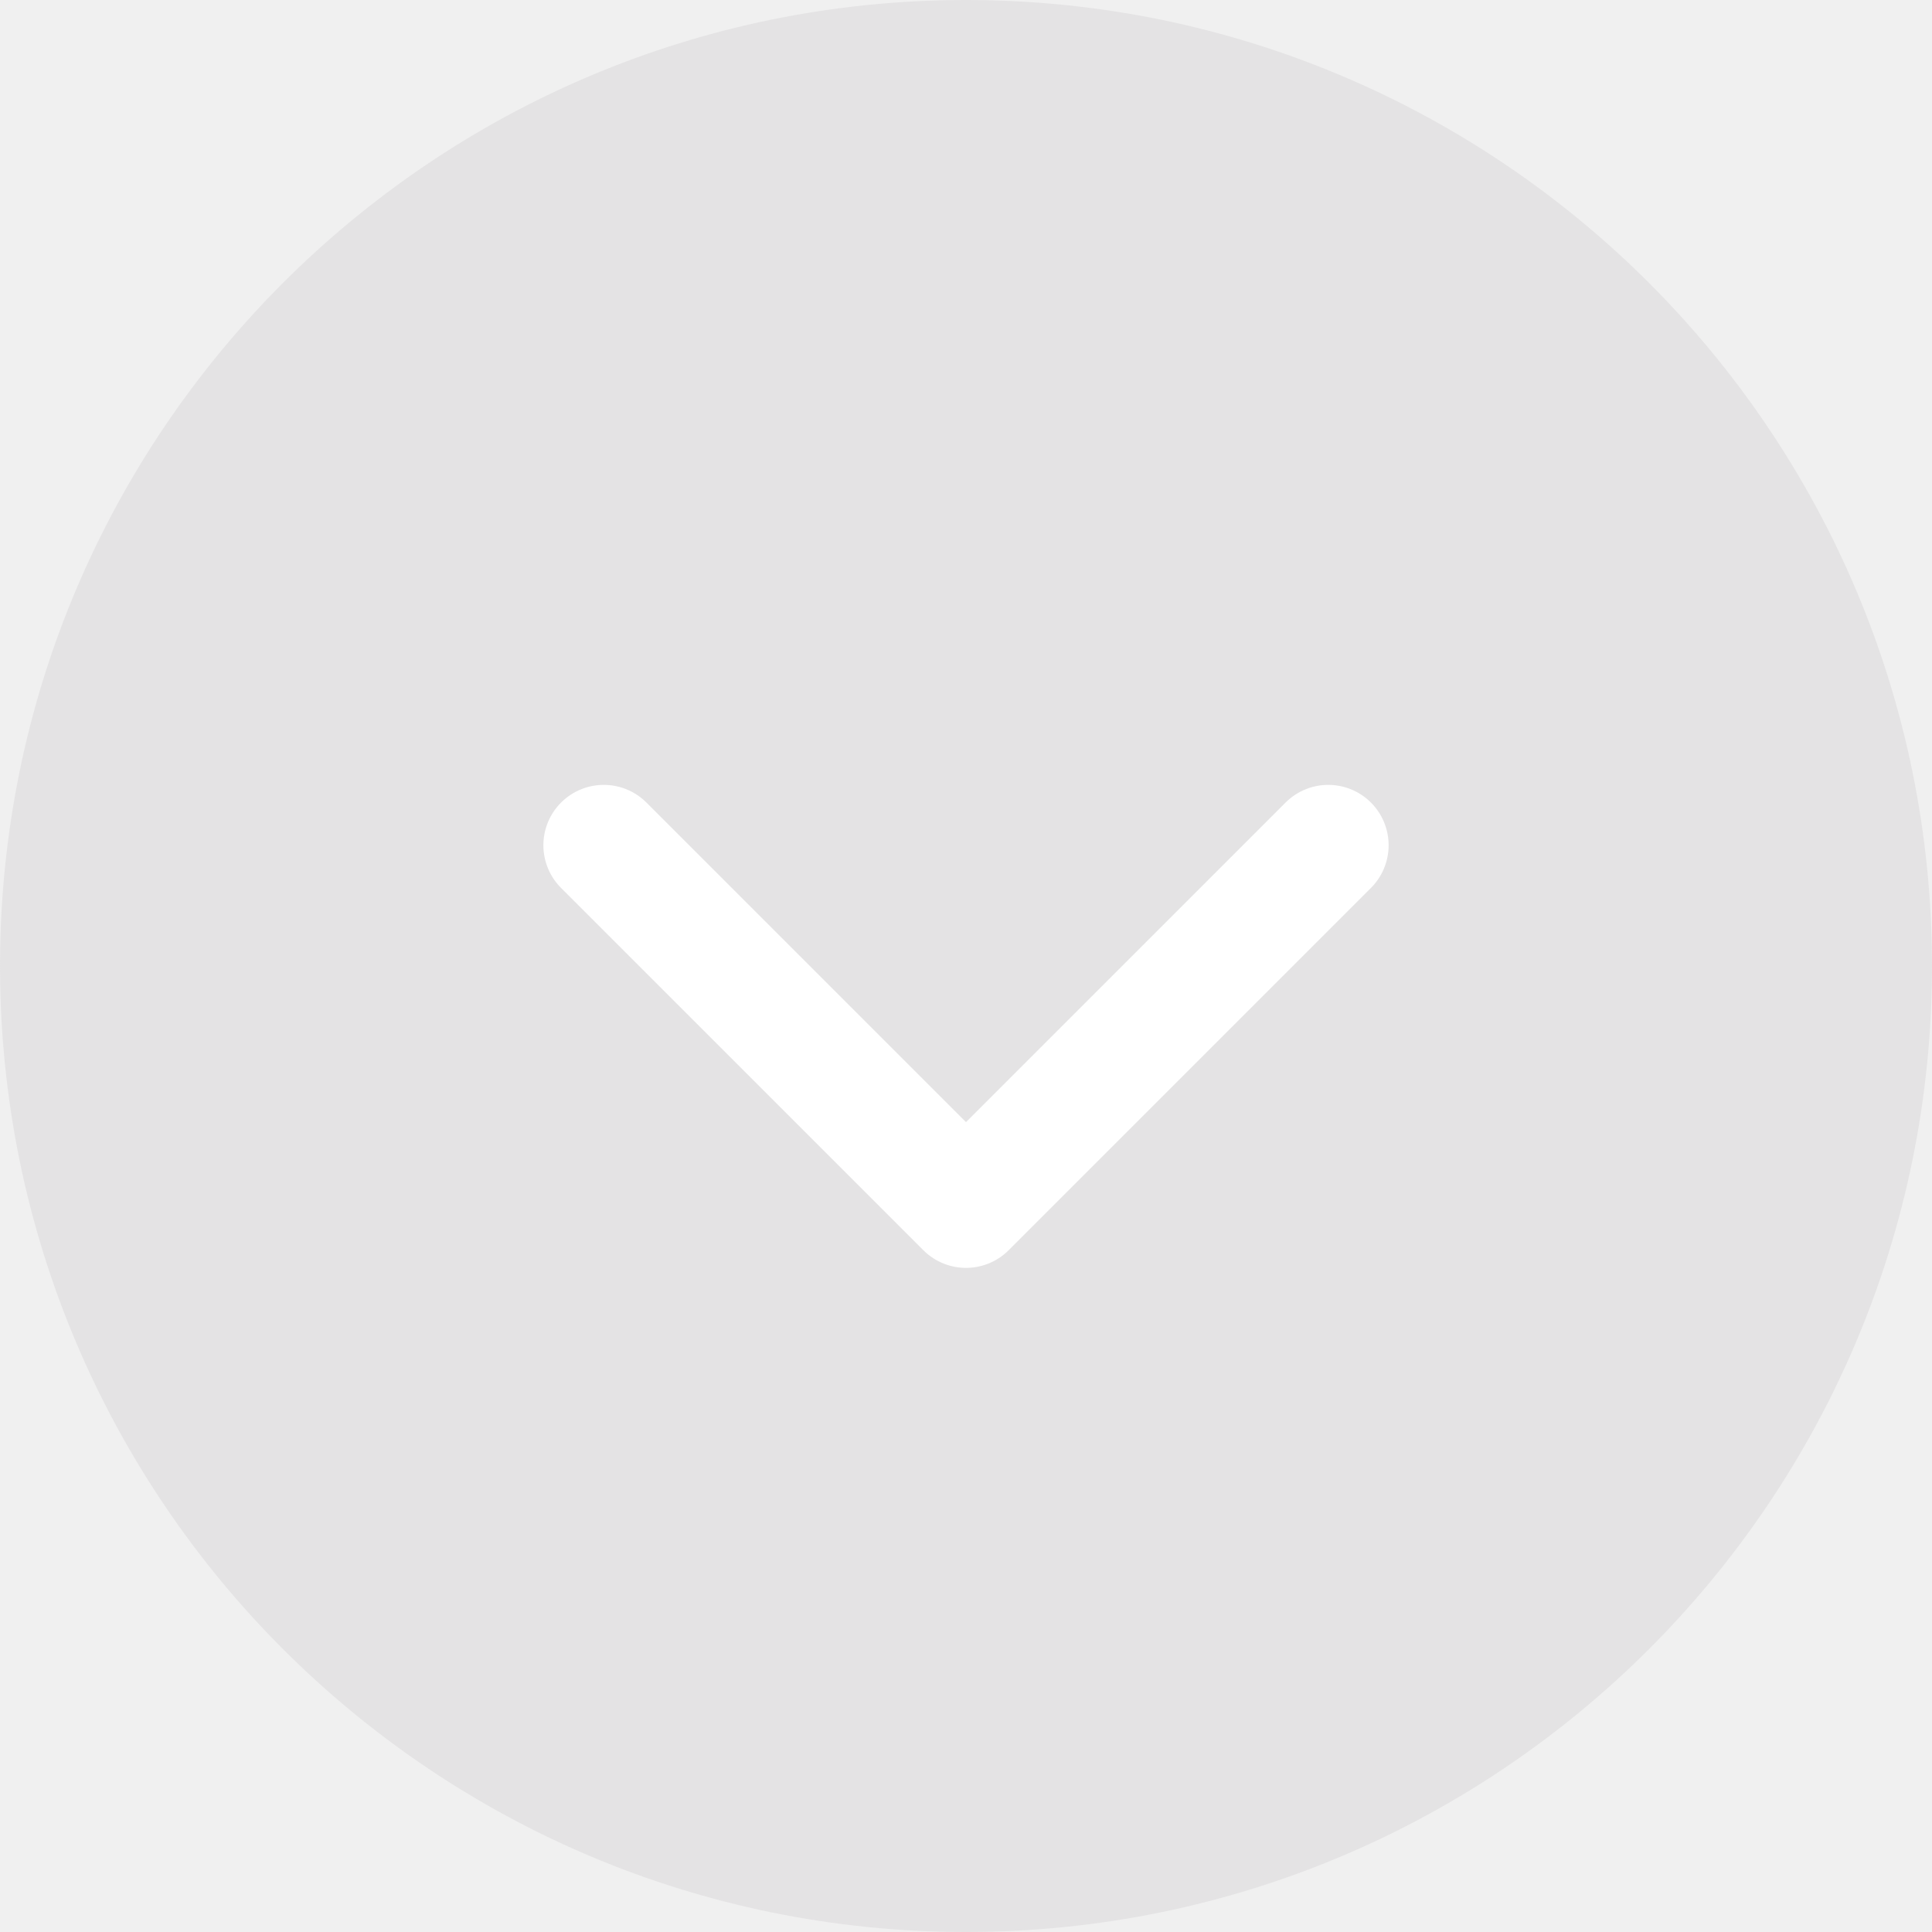
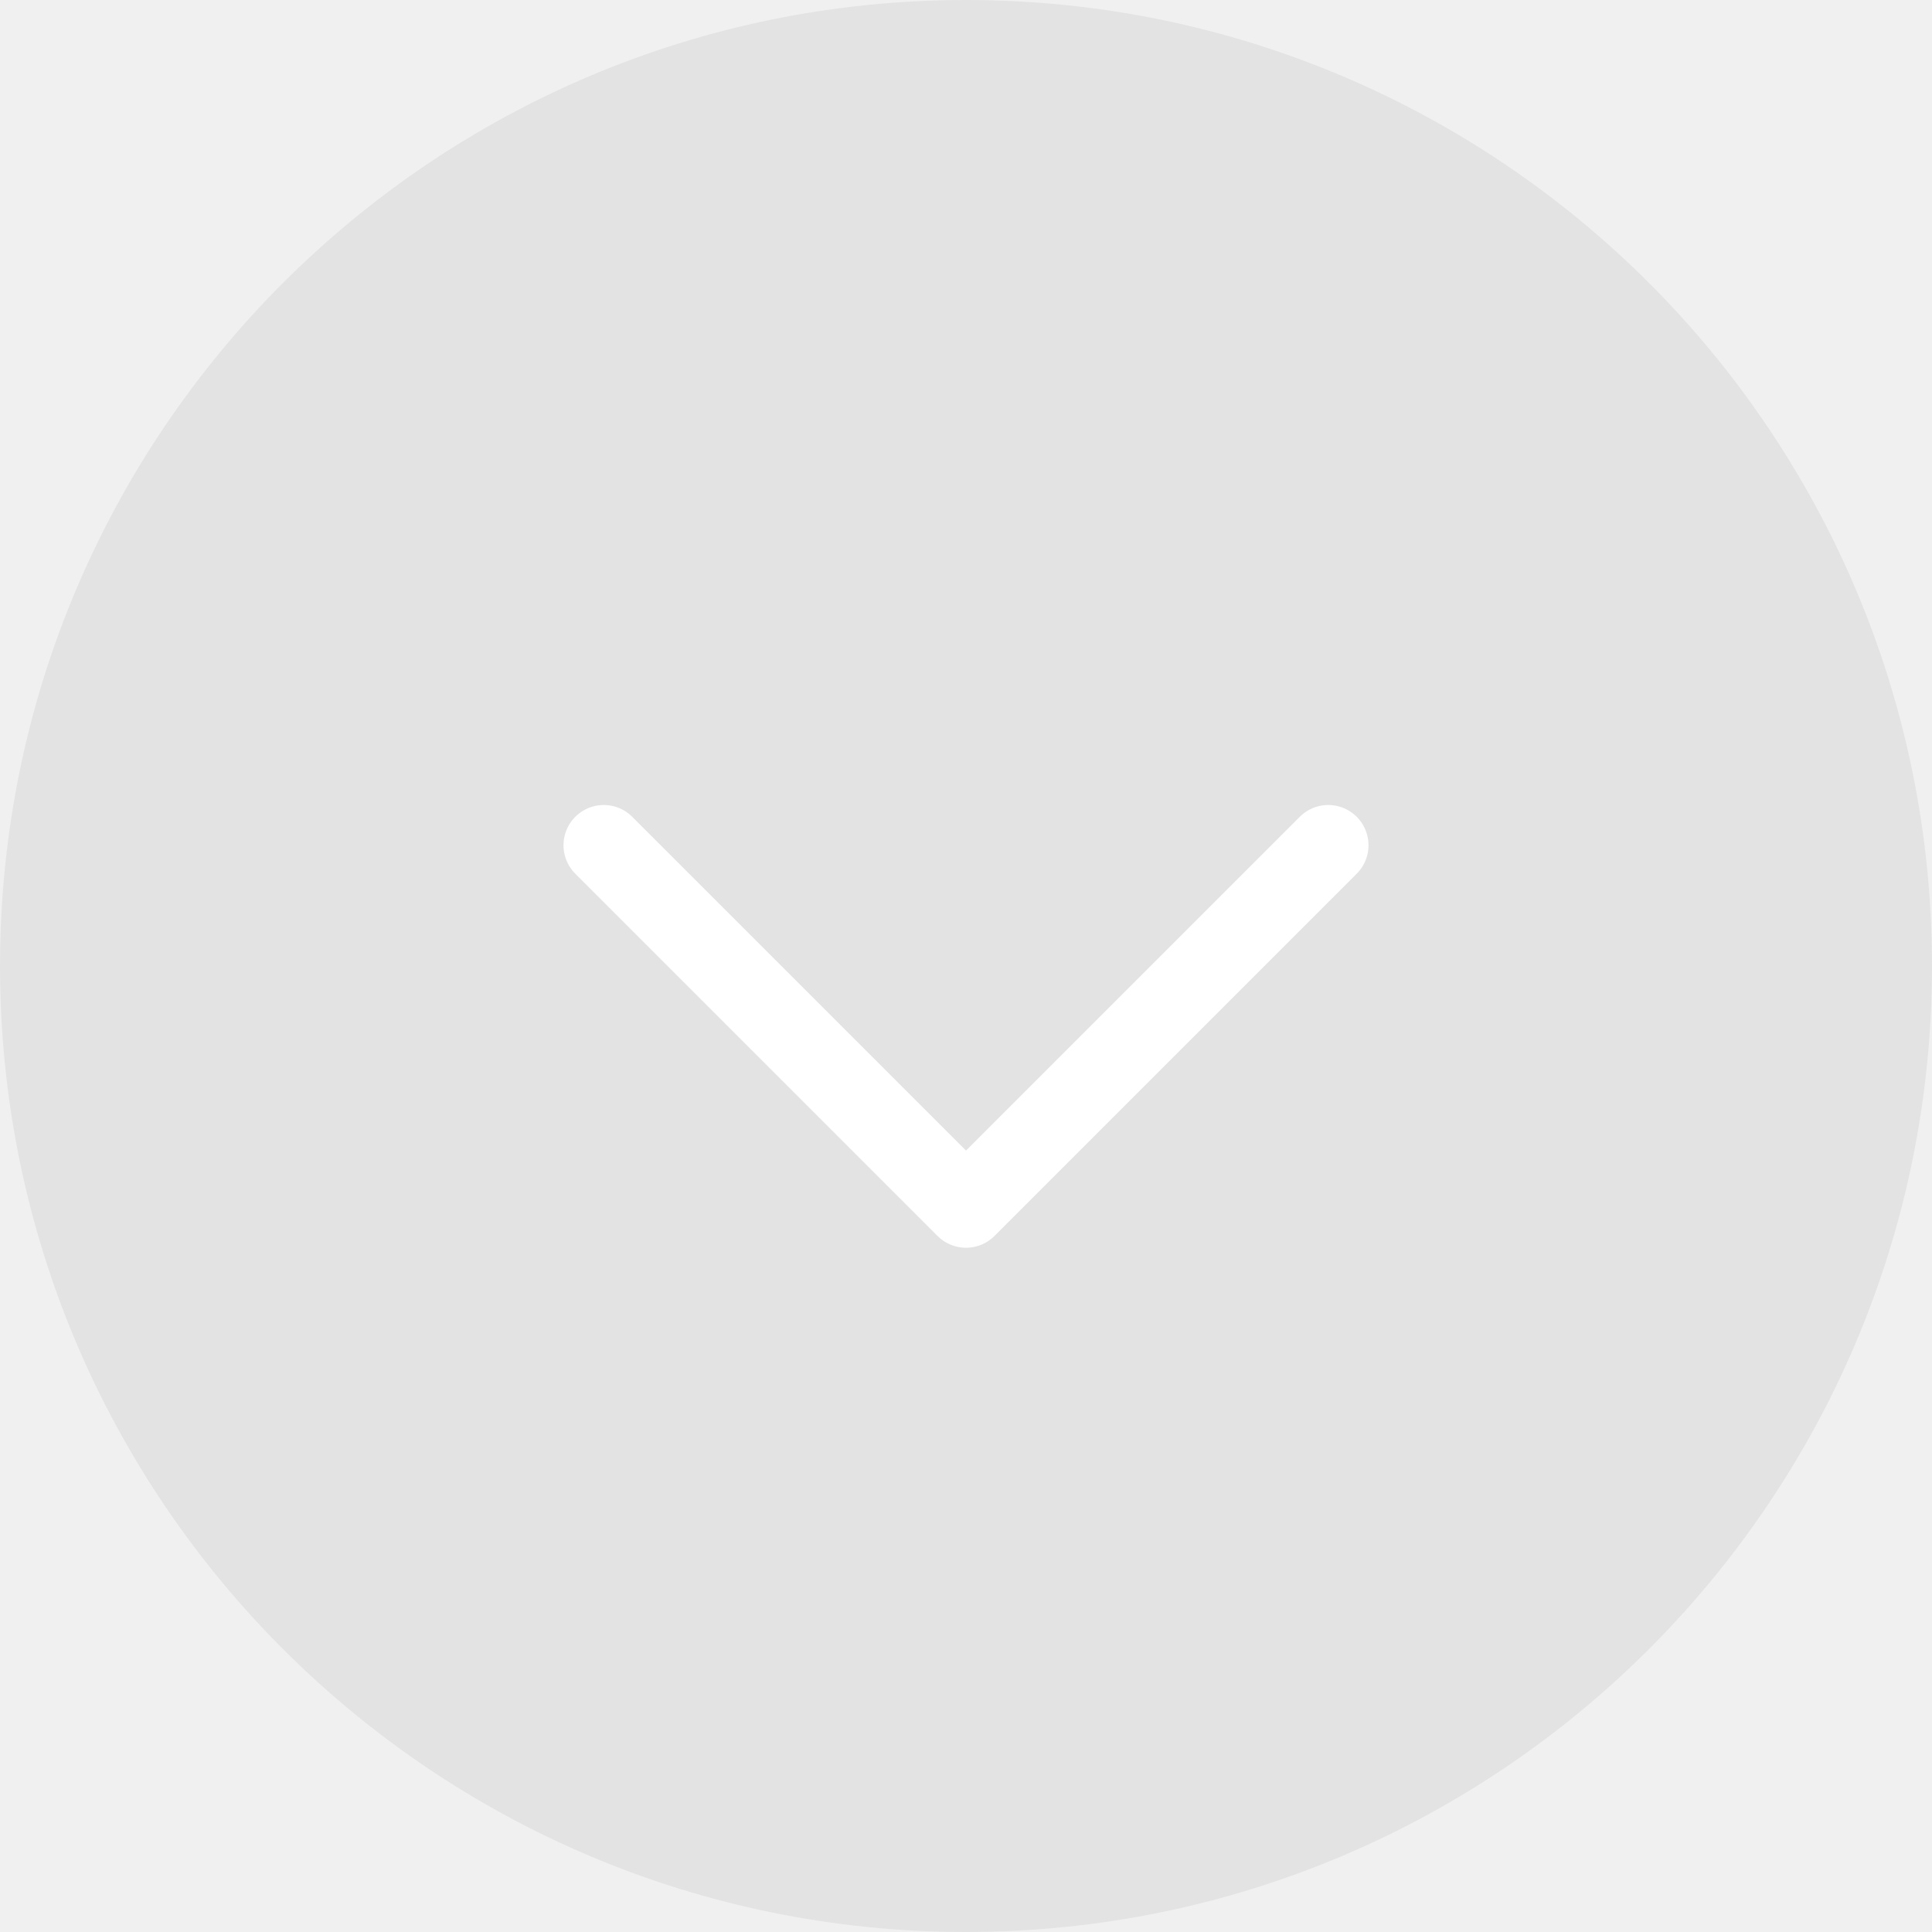
- <svg xmlns="http://www.w3.org/2000/svg" width="16" height="16" viewBox="0 0 16 16" fill="none">
-   <rect width="16" height="16" rx="8" fill="#C9C4CA" fill-opacity="0.3" />
-   <path d="M11 7L8 10L5 7" stroke="white" stroke-linecap="round" stroke-linejoin="round" />
+ <svg xmlns="http://www.w3.org/2000/svg" width="24" height="24" viewBox="0 0 24 24" fill="none">
+   <g clip-path="url(#clip0_1914_29511)">
+     <path d="M24 12C24 5.373 18.627 0 12 0C5.373 0 0 5.373 0 12C0 18.627 5.373 24 12 24C18.627 24 24 18.627 24 12Z" fill="#C9C4CA" fill-opacity="0.3" />
+     <path d="M16.5 10.5L12 15L7.5 10.5" stroke="white" stroke-linecap="round" stroke-linejoin="round" />
+   </g>
+   <defs>
+     <clipPath id="clip0_1914_29511">
+       <rect width="24" height="24" fill="white" />
+     </clipPath>
+   </defs>
</svg>
